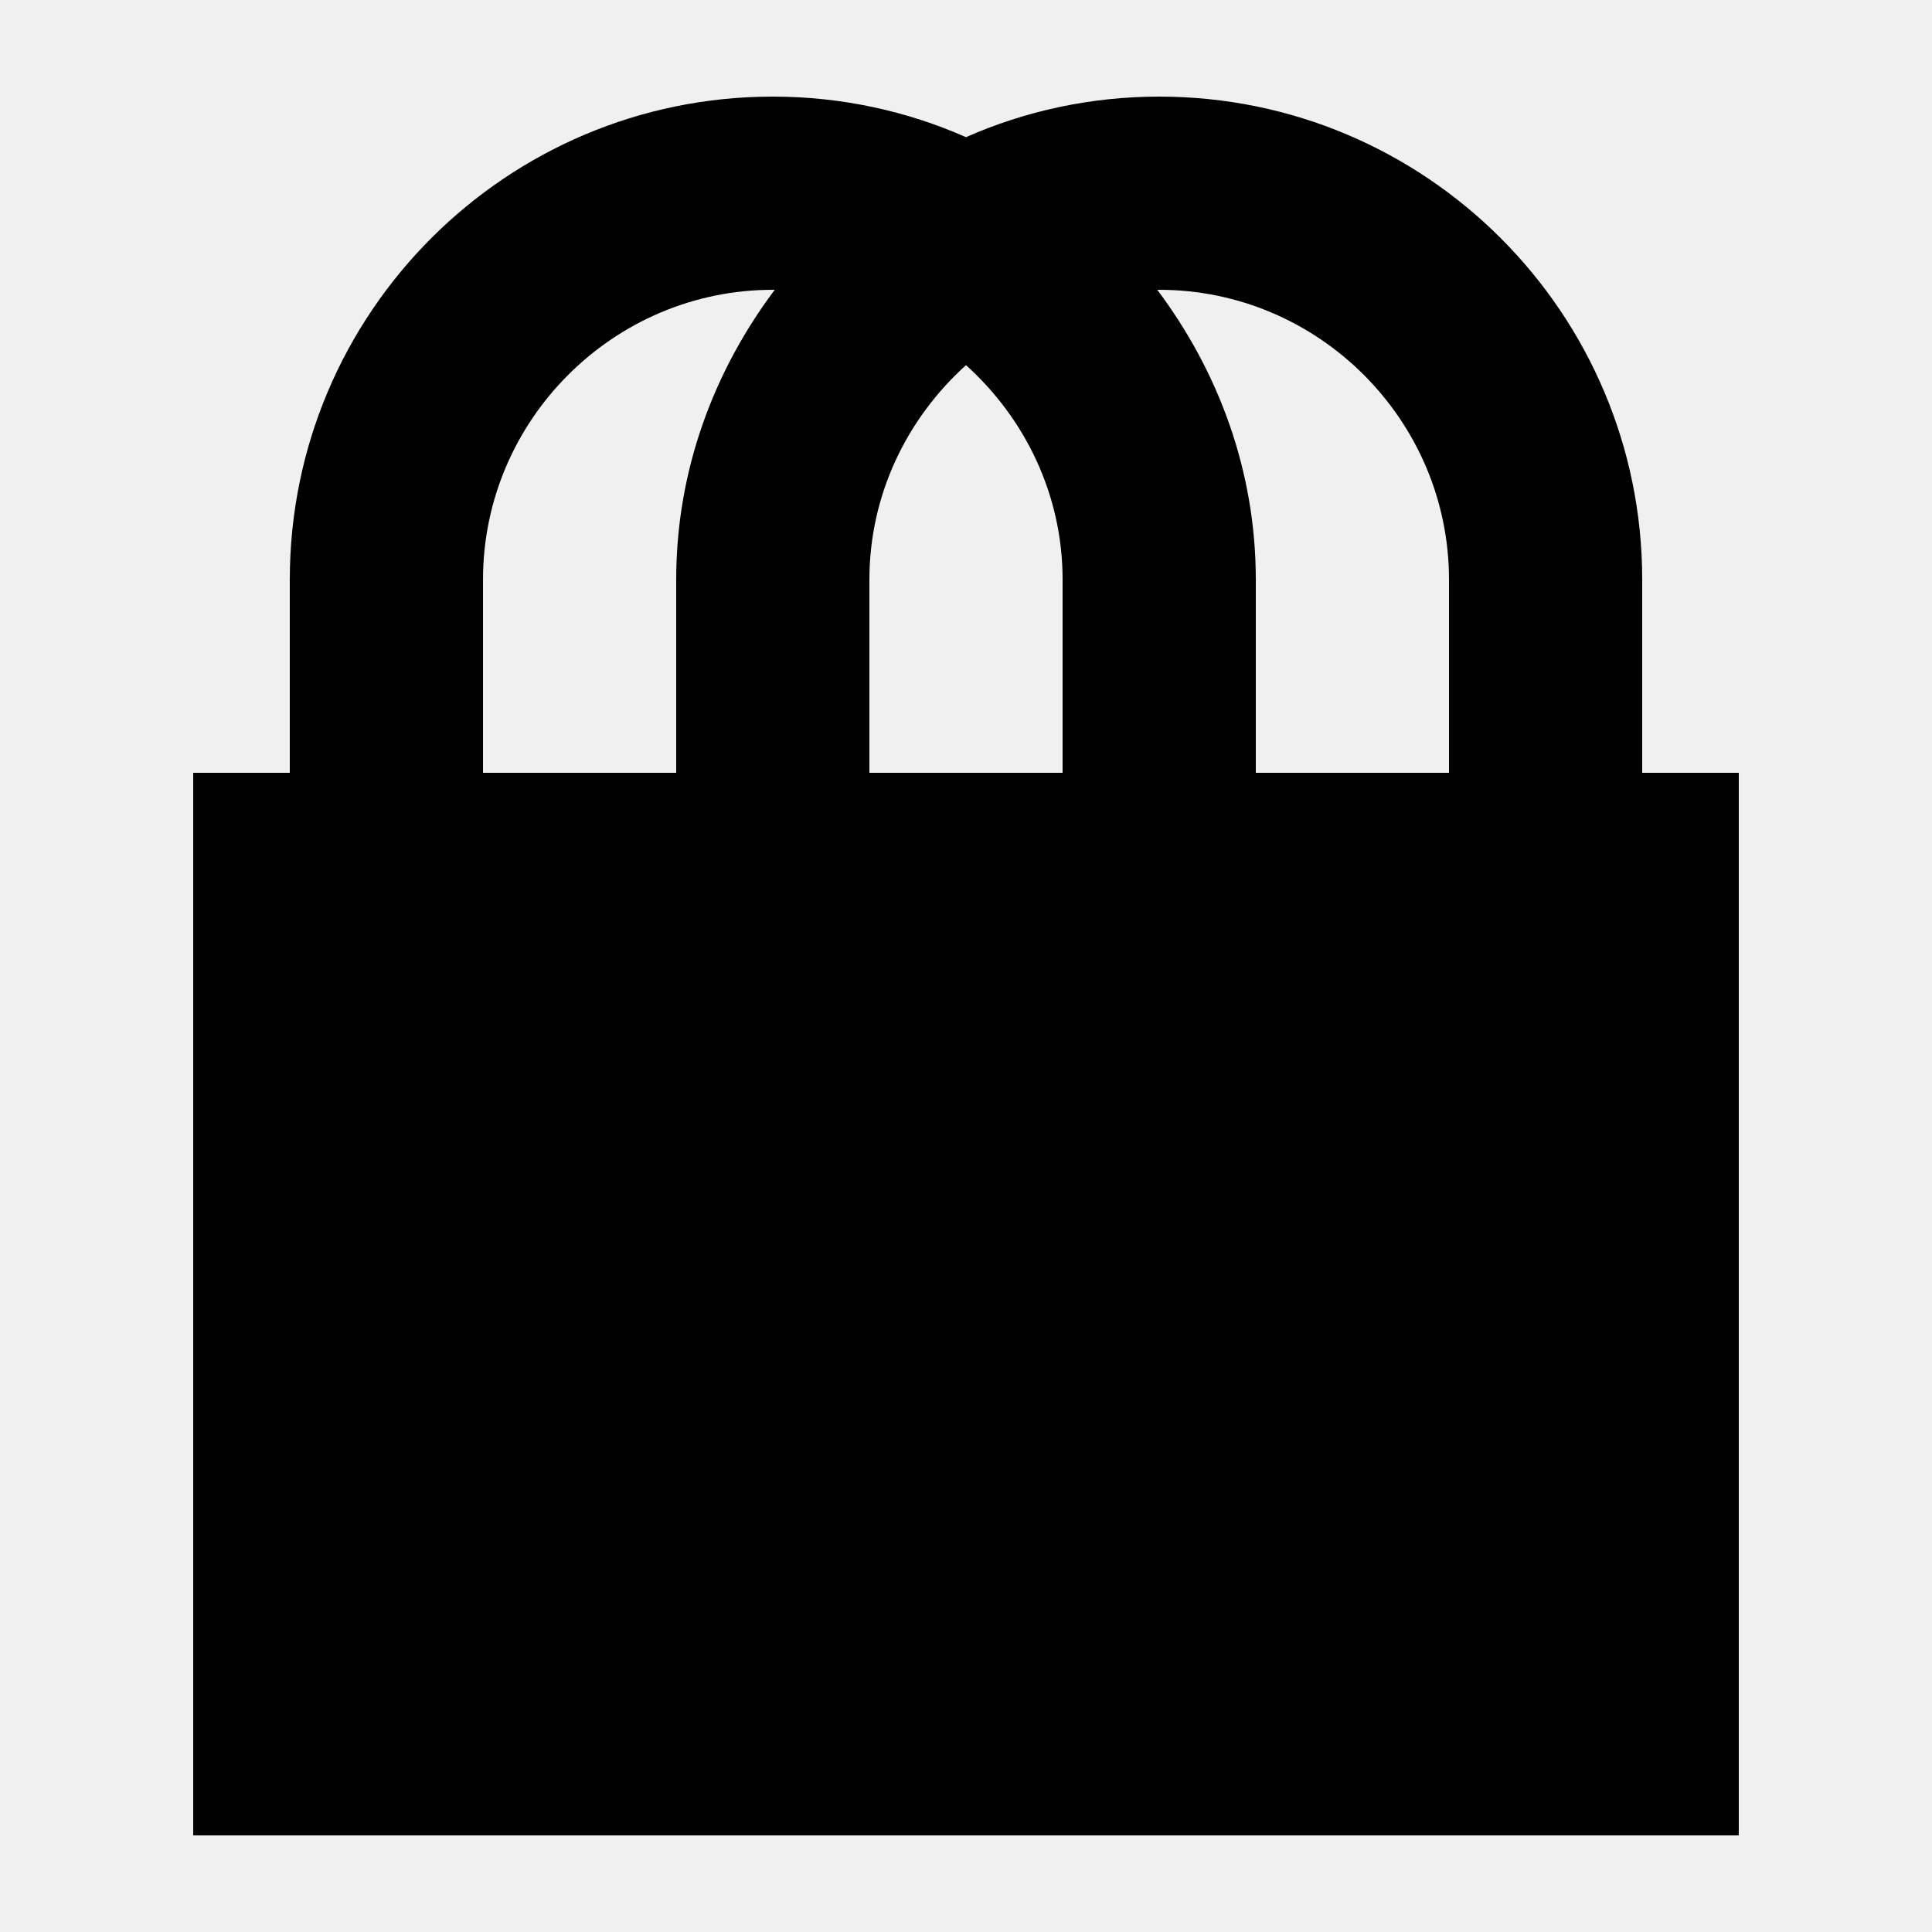
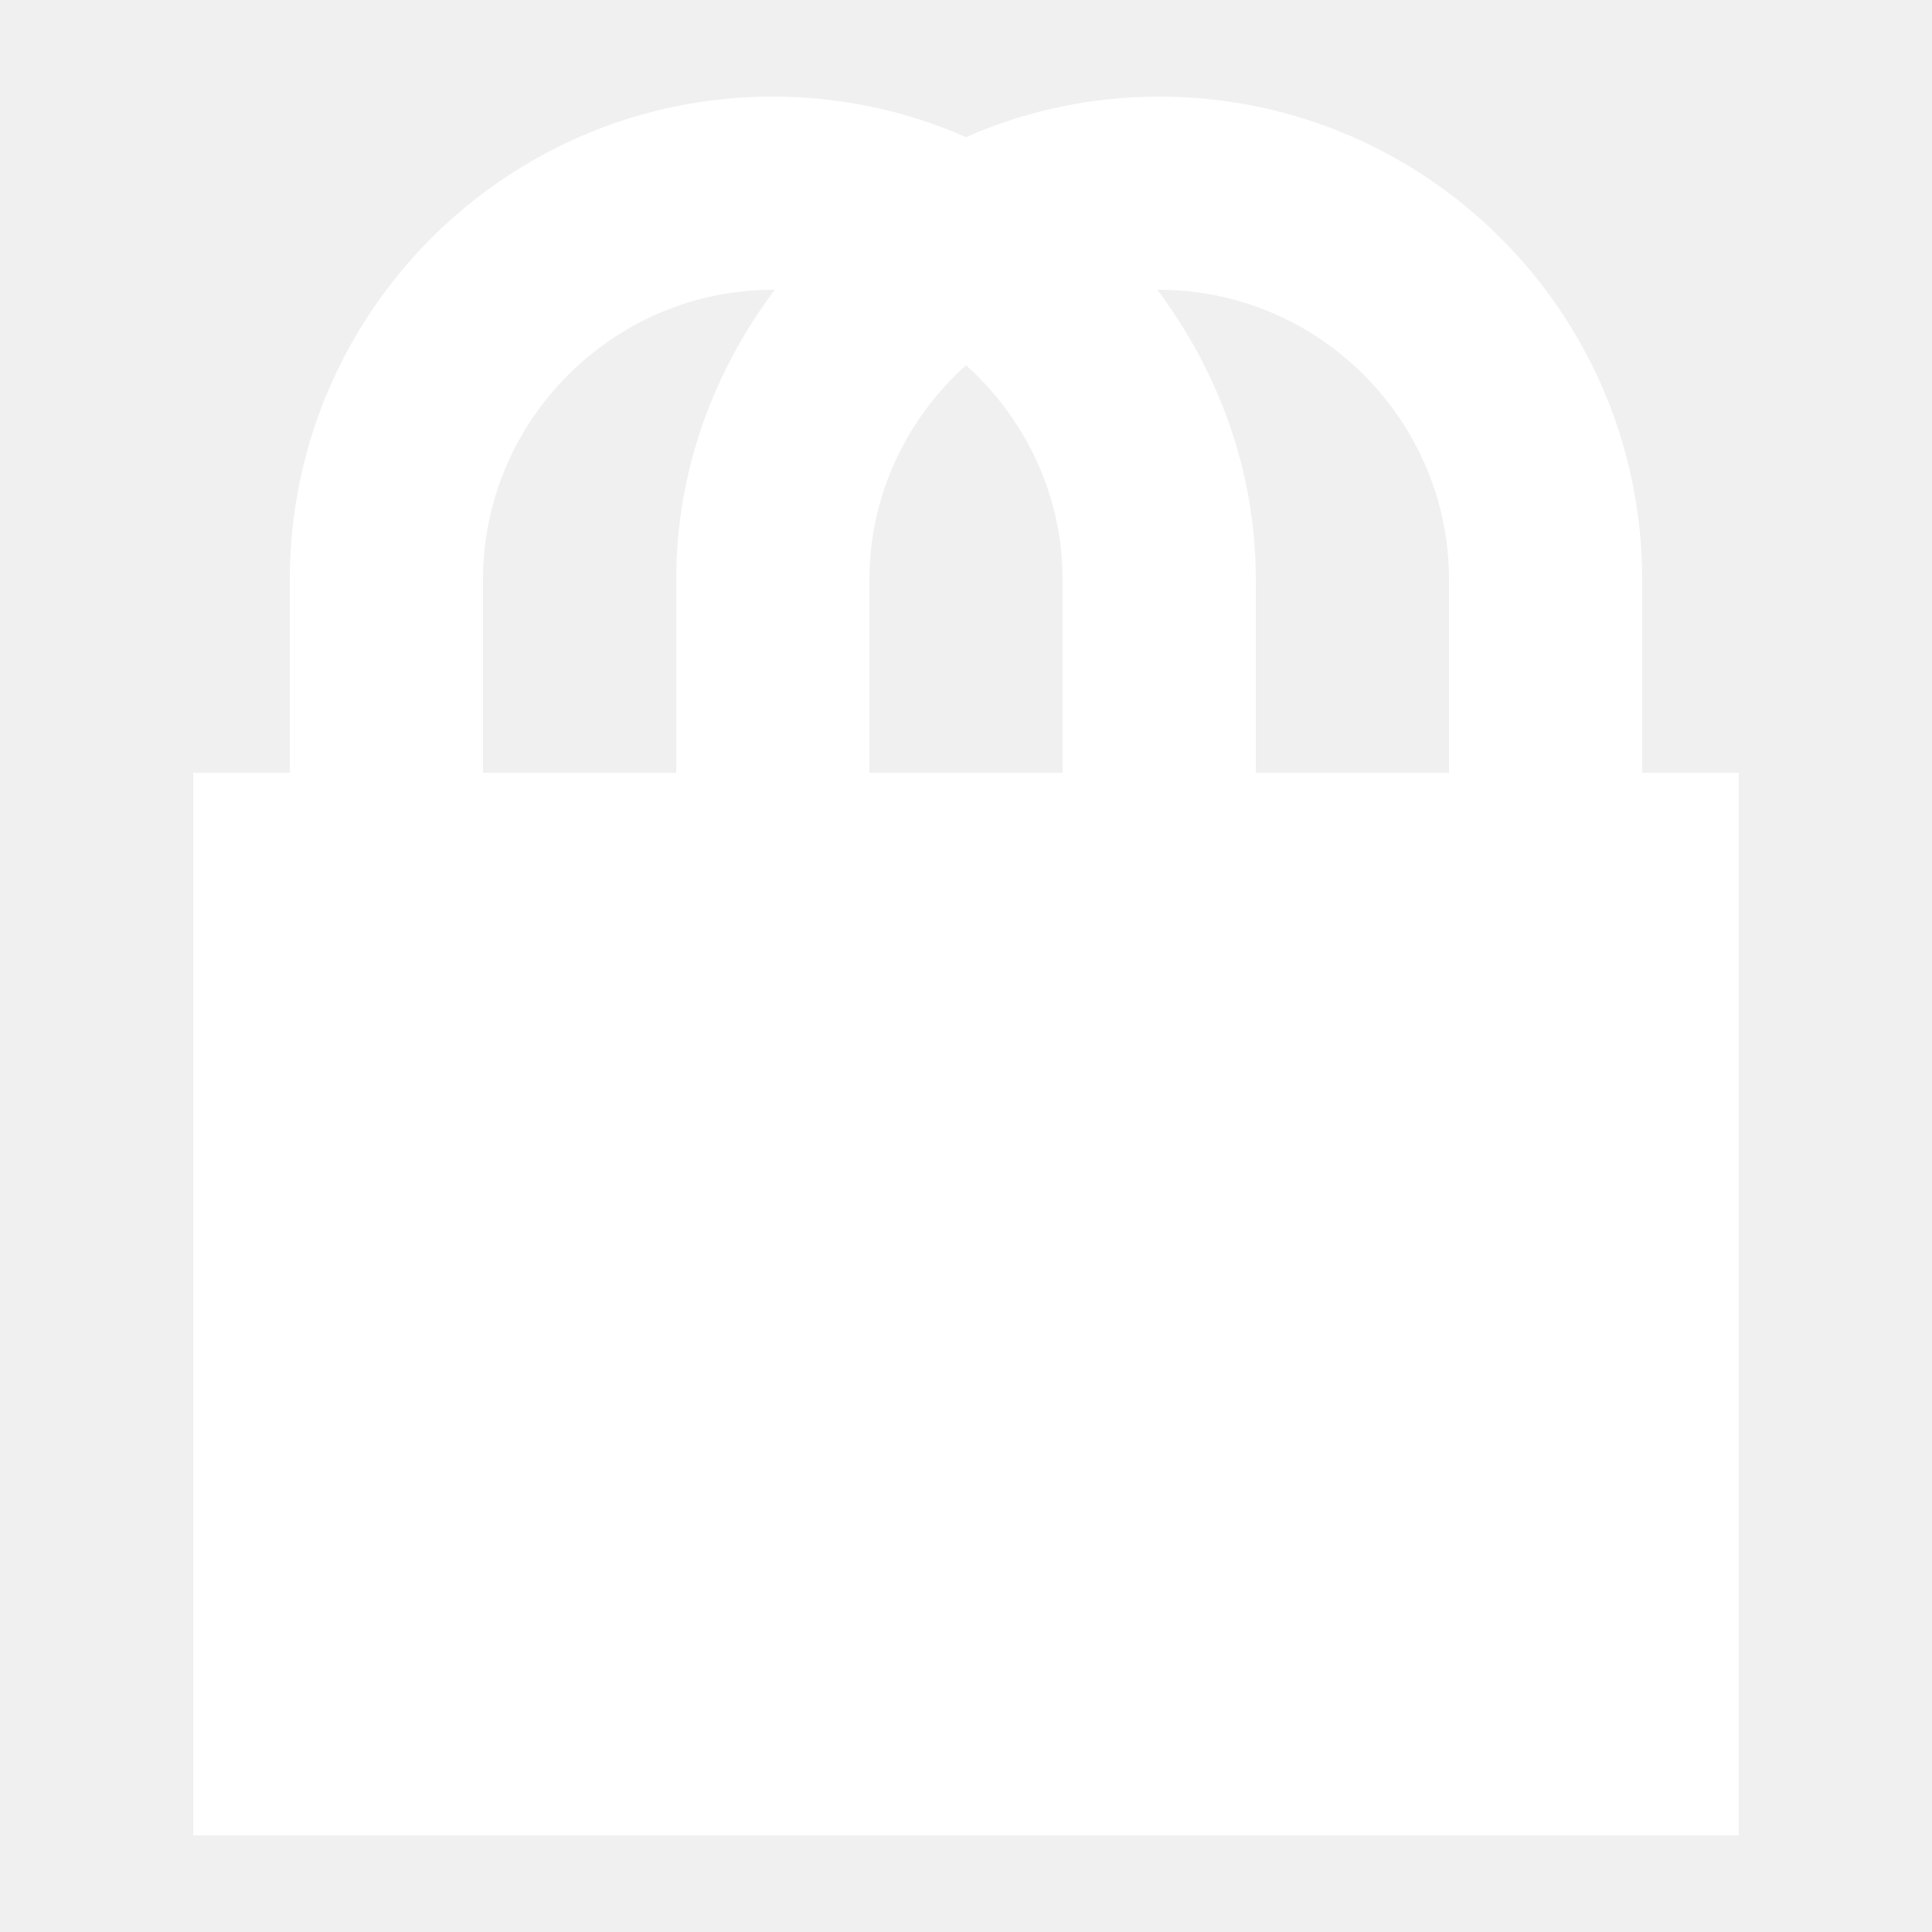
- <svg xmlns="http://www.w3.org/2000/svg" viewBox="0 0 20 20" fill="#000000" stroke="#000000" stroke-width="0">
+ <svg xmlns="http://www.w3.org/2000/svg" viewBox="0 0 20 20" fill="#fff" stroke="#fff" stroke-width="0">
  <g id="SVGRepo_bgCarrier" stroke-width="0" />
  <g id="SVGRepo_tracerCarrier" stroke-linecap="round" stroke-linejoin="round" />
  <g id="SVGRepo_iconCarrier">
    <rect x="0" fill="none" width="20" height="20" />
    <g>
      <path d="M17 8h1v11H2V8h1V6c0-2.76 2.24-5 5-5 .71 0 1.39.15 2 .42.61-.27 1.29-.42 2-.42 2.76 0 5 2.24 5 5v2zM5 6v2h2V6c0-1.13.39-2.16 1.02-3H8C6.35 3 5 4.35 5 6zm10 2V6c0-1.65-1.35-3-3-3h-.02c.63.84 1.02 1.87 1.02 3v2h2zm-5-4.22C9.39 4.33 9 5.12 9 6v2h2V6c0-.88-.39-1.67-1-2.22z" />
    </g>
  </g>
</svg>
